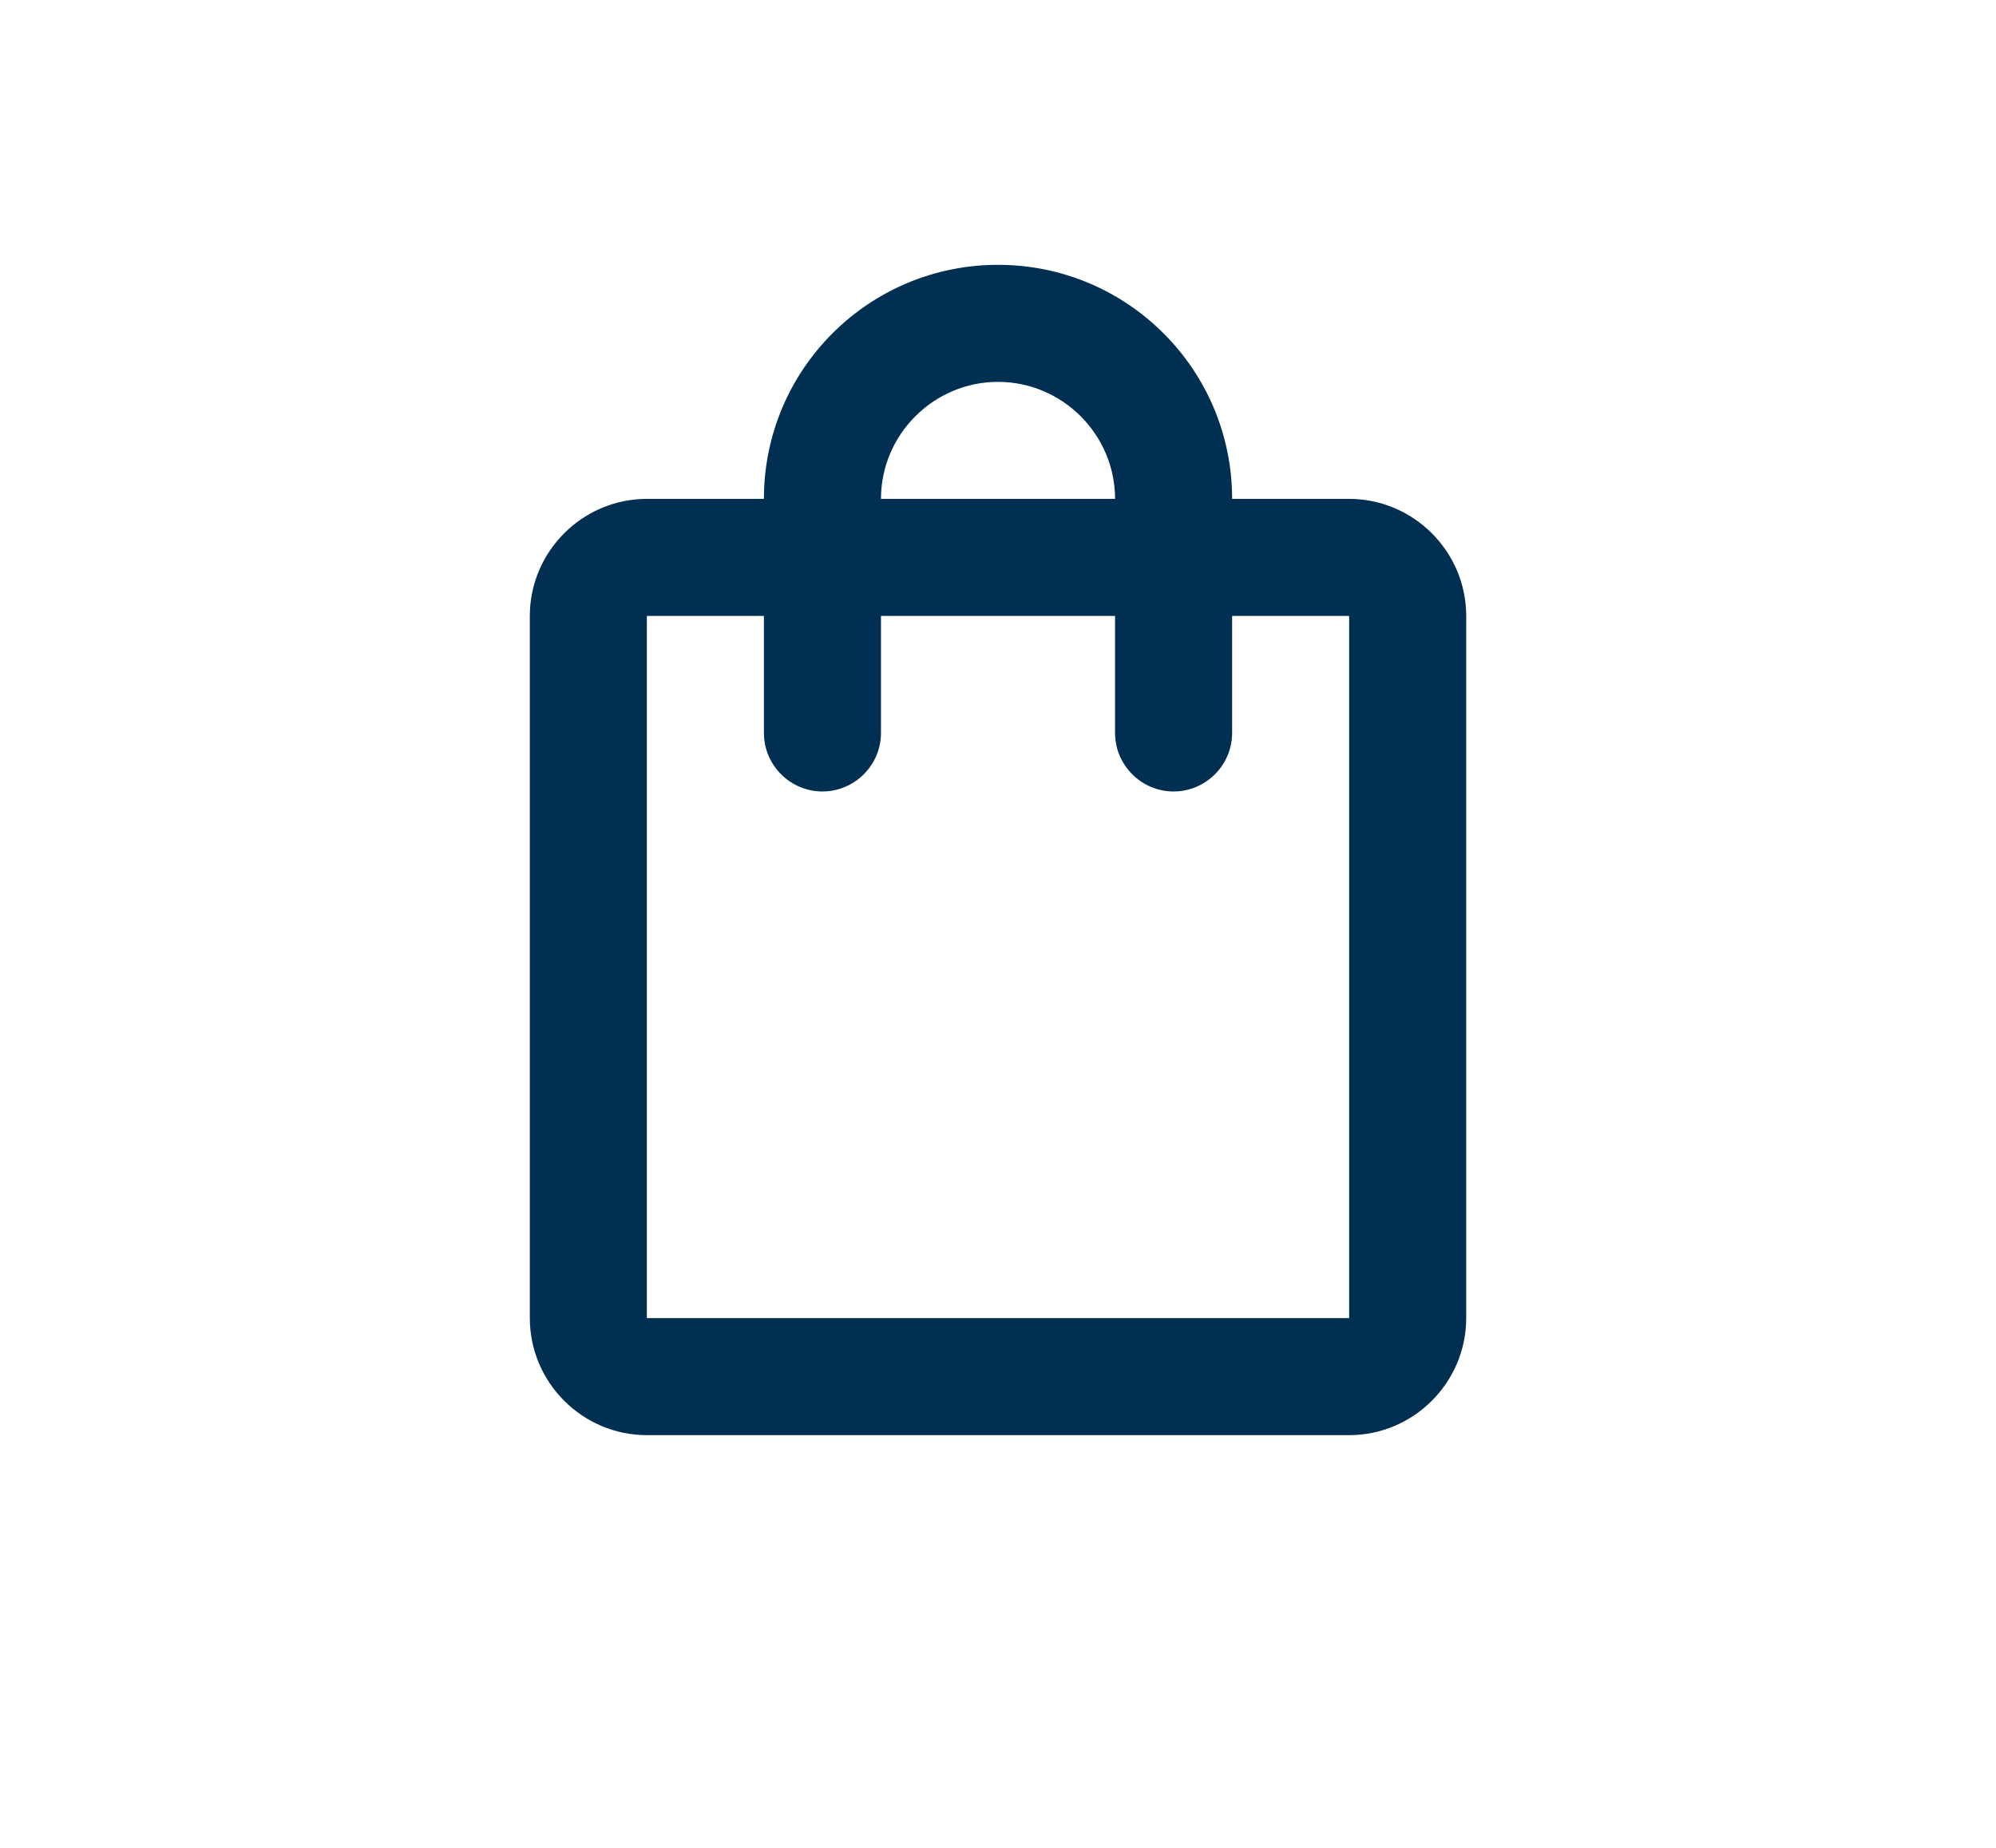
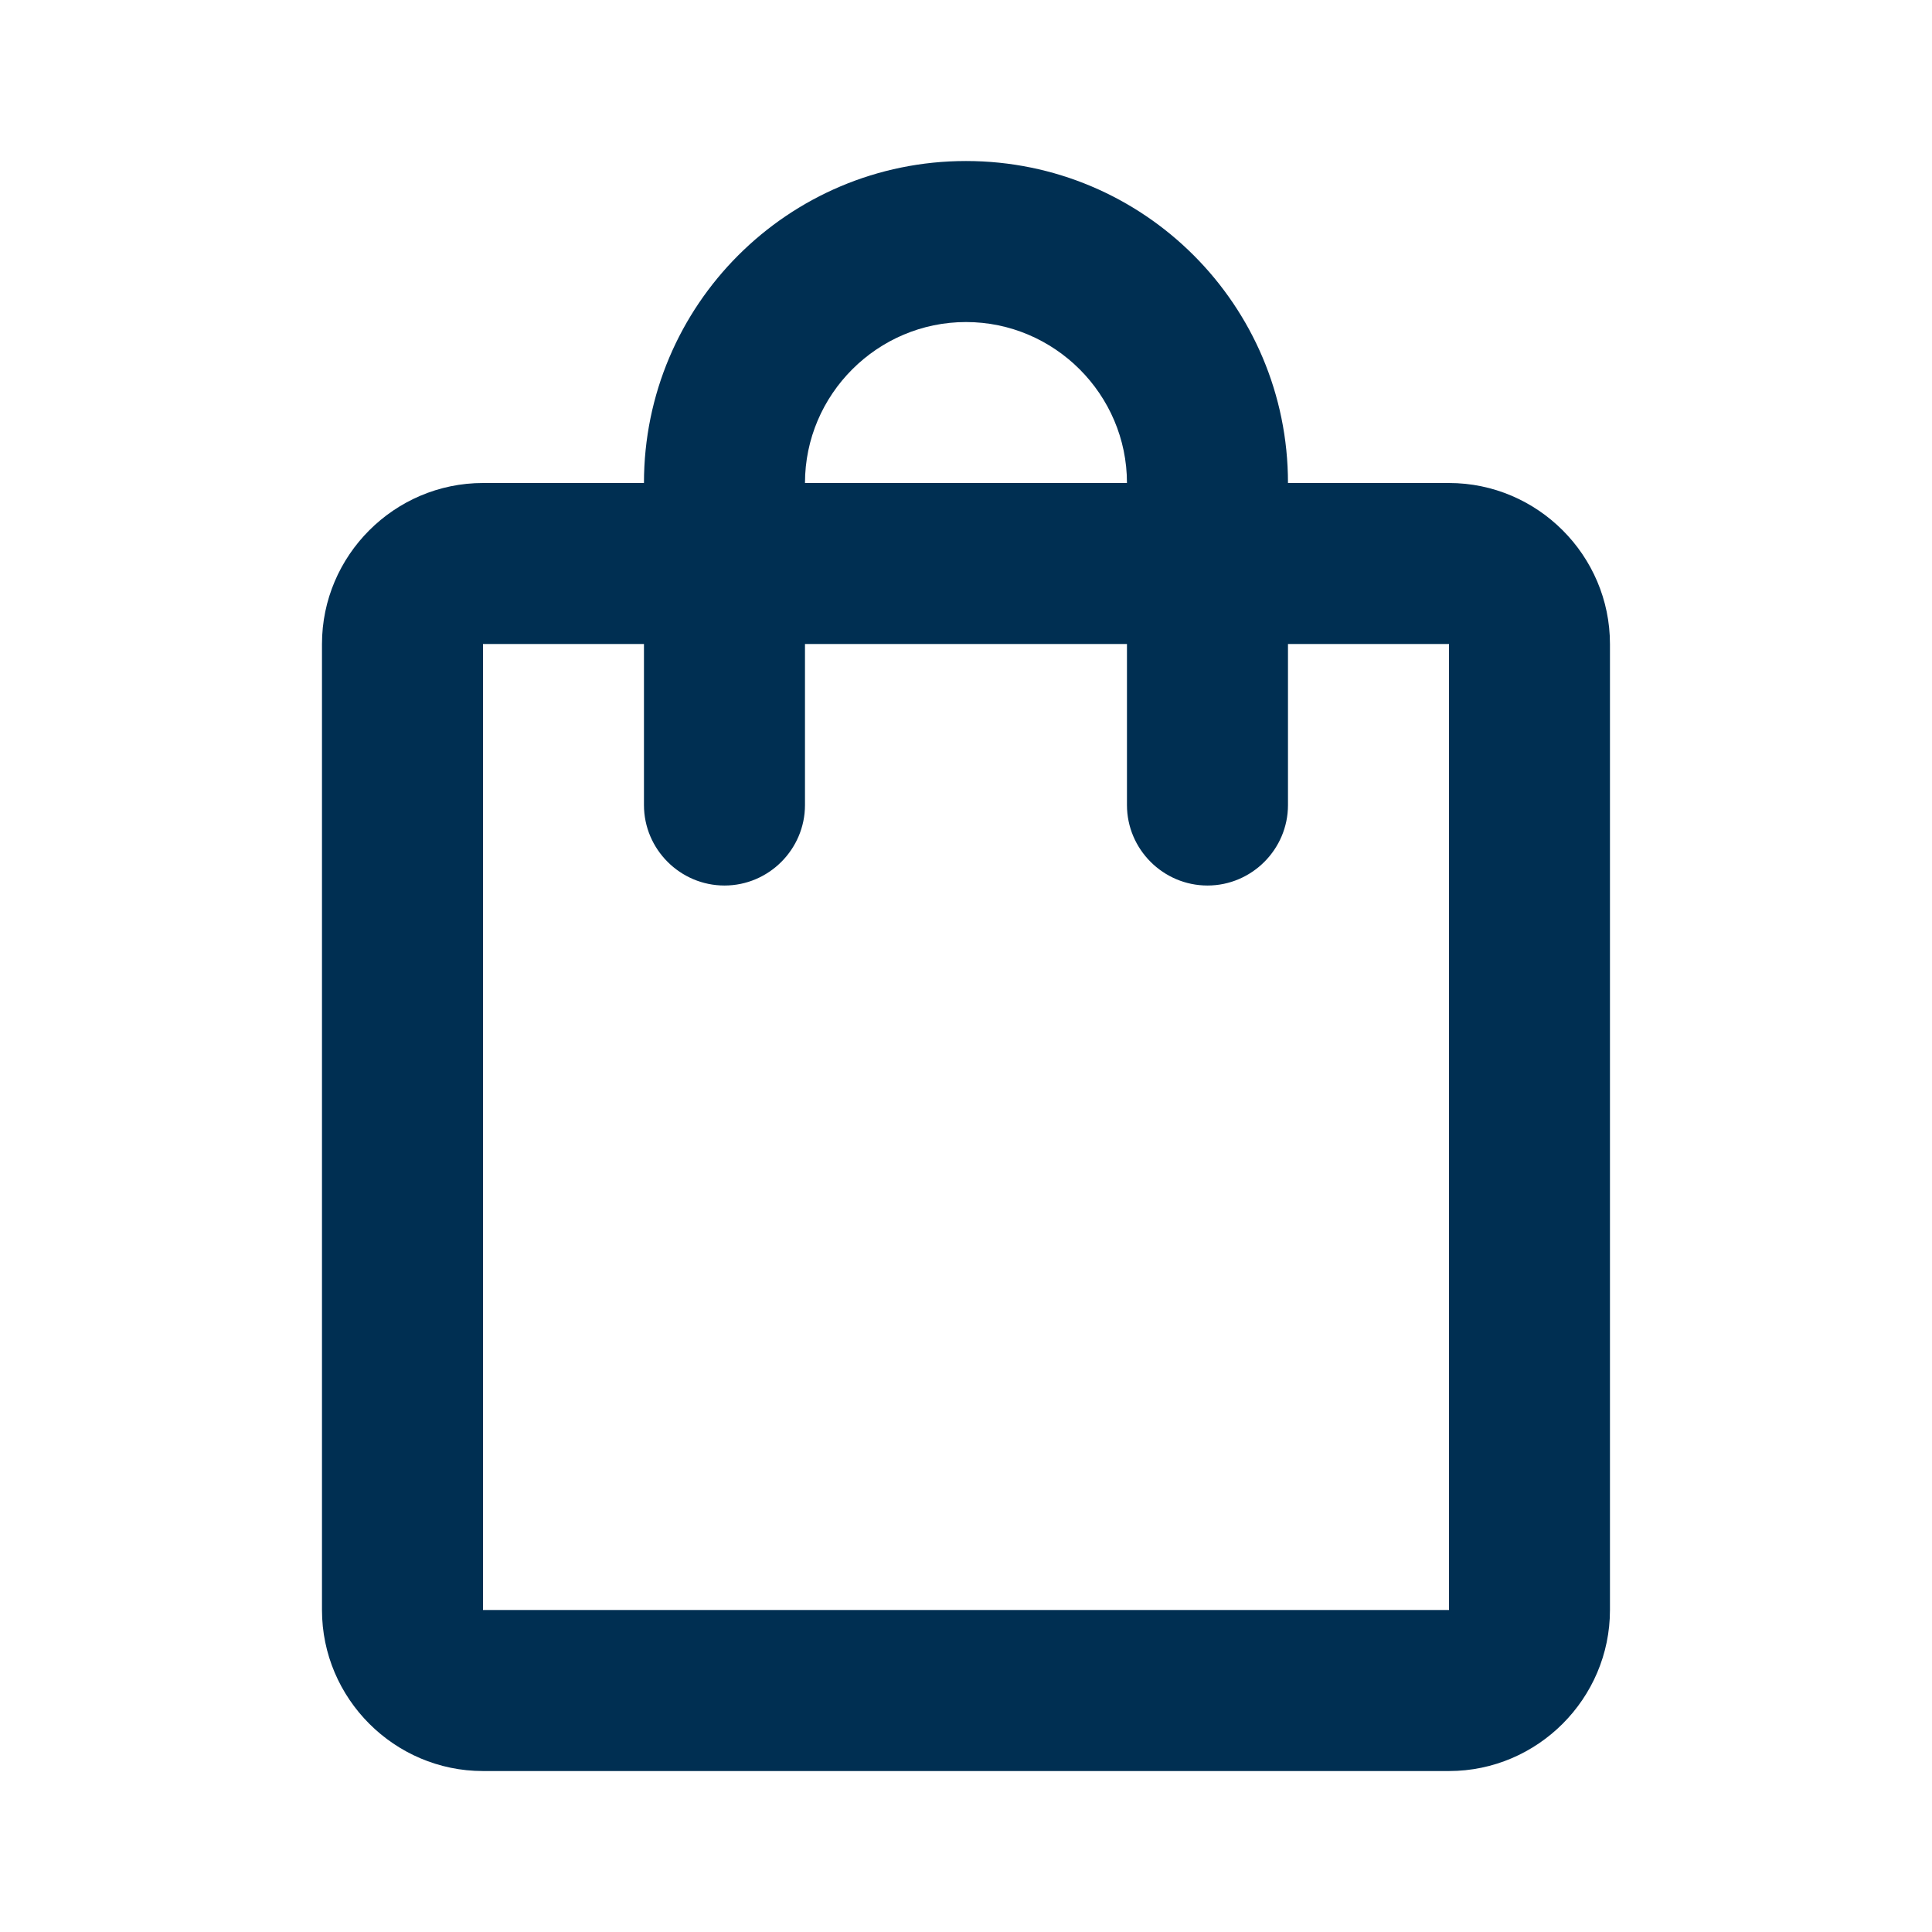
- <svg xmlns="http://www.w3.org/2000/svg" width="54" height="50" viewBox="0 0 54 50" fill="none">
-   <path d="M36.5 13.499H33.334C33.334 10 30.499 7.166 27 7.166C23.501 7.166 20.667 10 20.667 13.499H17.5C15.758 13.499 14.334 14.924 14.334 16.666V35.666C14.334 37.408 15.758 38.833 17.5 38.833H36.5C38.242 38.833 39.667 37.408 39.667 35.666V16.666C39.667 14.924 38.242 13.499 36.5 13.499ZM27 10.333C28.742 10.333 30.167 11.758 30.167 13.499H23.834C23.834 11.758 25.259 10.333 27 10.333ZM36.5 35.666H17.5V16.666H20.667V19.833C20.667 20.703 21.379 21.416 22.25 21.416C23.121 21.416 23.834 20.703 23.834 19.833V16.666H30.167V19.833C30.167 20.703 30.879 21.416 31.75 21.416C32.621 21.416 33.334 20.703 33.334 19.833V16.666H36.5V35.666Z" fill="#002F52" />
+ <svg xmlns="http://www.w3.org/2000/svg" width="32" height="32" viewBox="0 0 32 32" fill="none">
+   <g id="Group">
+     <path id="Vector" d="M24 8H21.333C21.333 5.054 18.946 2.667 16 2.667C13.053 2.667 10.666 5.054 10.666 8H8C6.533 8 5.333 9.2 5.333 10.667V26.667C5.333 28.134 6.533 29.334 8 29.334H24C25.466 29.334 26.666 28.134 26.666 26.667V10.667C26.666 9.2 25.466 8 24 8ZM16 5.334C17.466 5.334 18.666 6.534 18.666 8H13.333C13.333 6.534 14.533 5.334 16 5.334ZM24 26.667H8V10.667H10.666V13.334C10.666 14.067 11.266 14.667 12 14.667C12.733 14.667 13.333 14.067 13.333 13.334V10.667H18.666V13.334C18.666 14.067 19.266 14.667 20 14.667C20.733 14.667 21.333 14.067 21.333 13.334V10.667H24V26.667Z" fill="#002F52" />
+   </g>
</svg>
